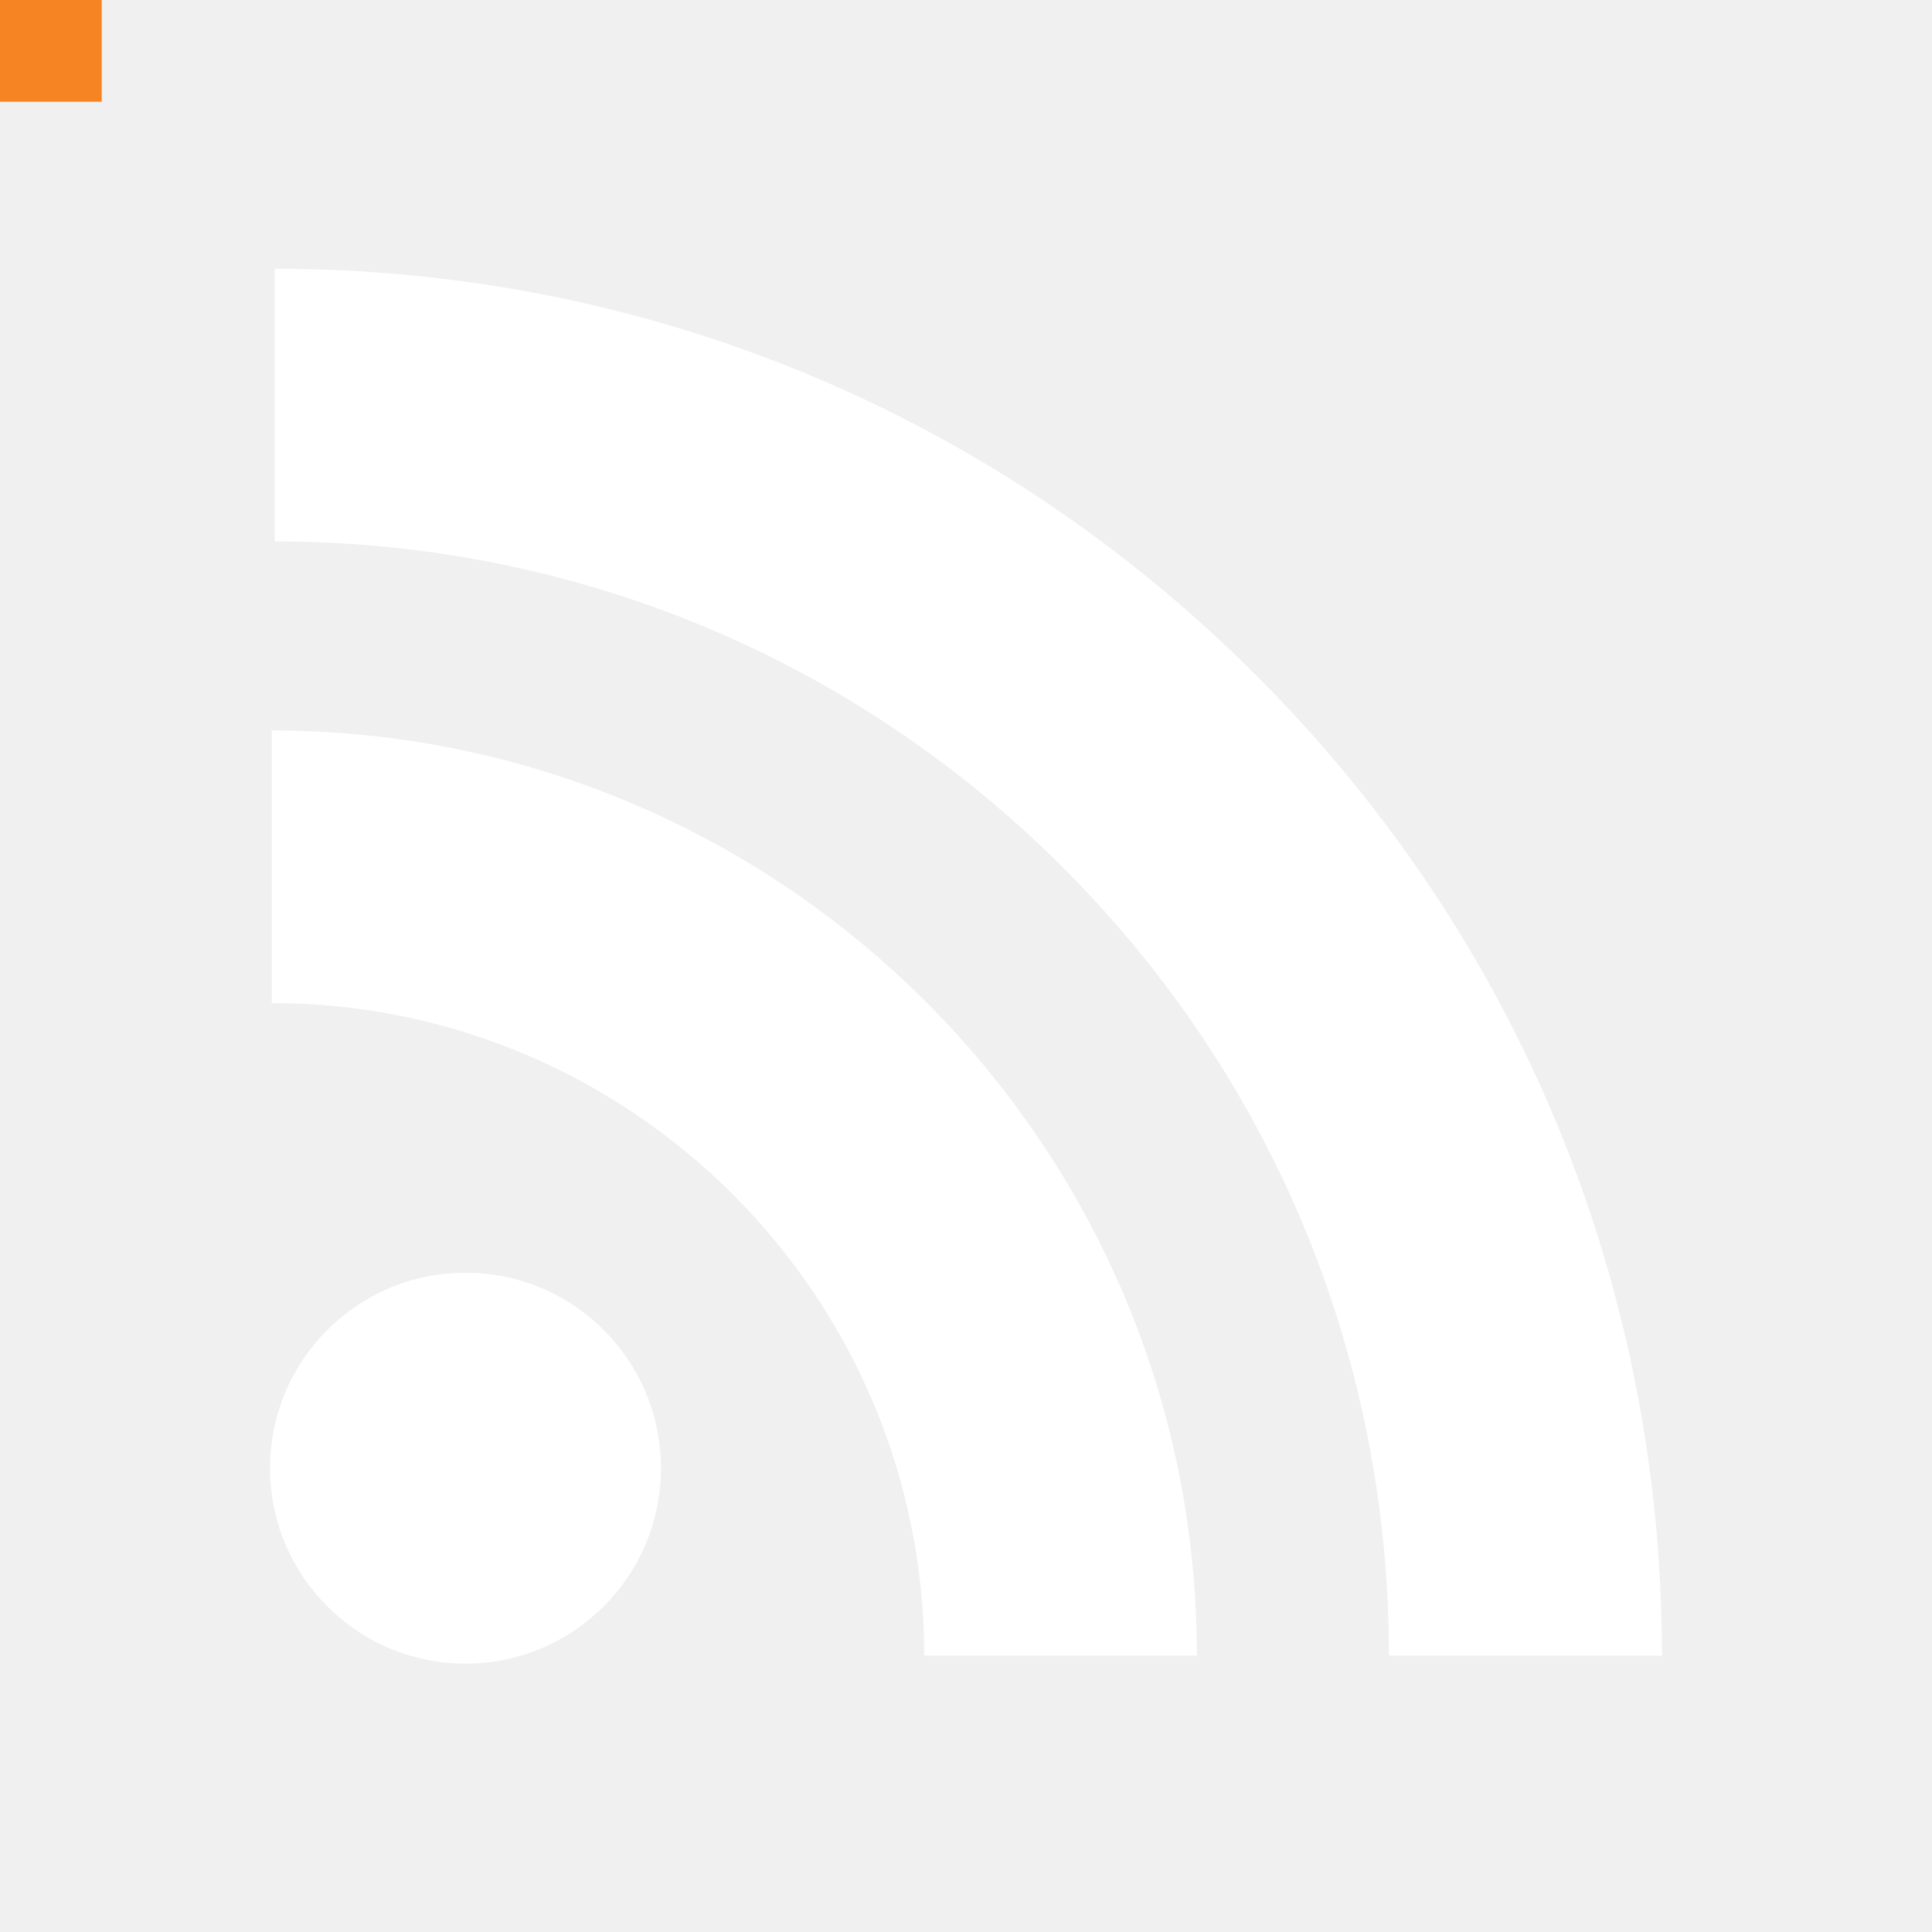
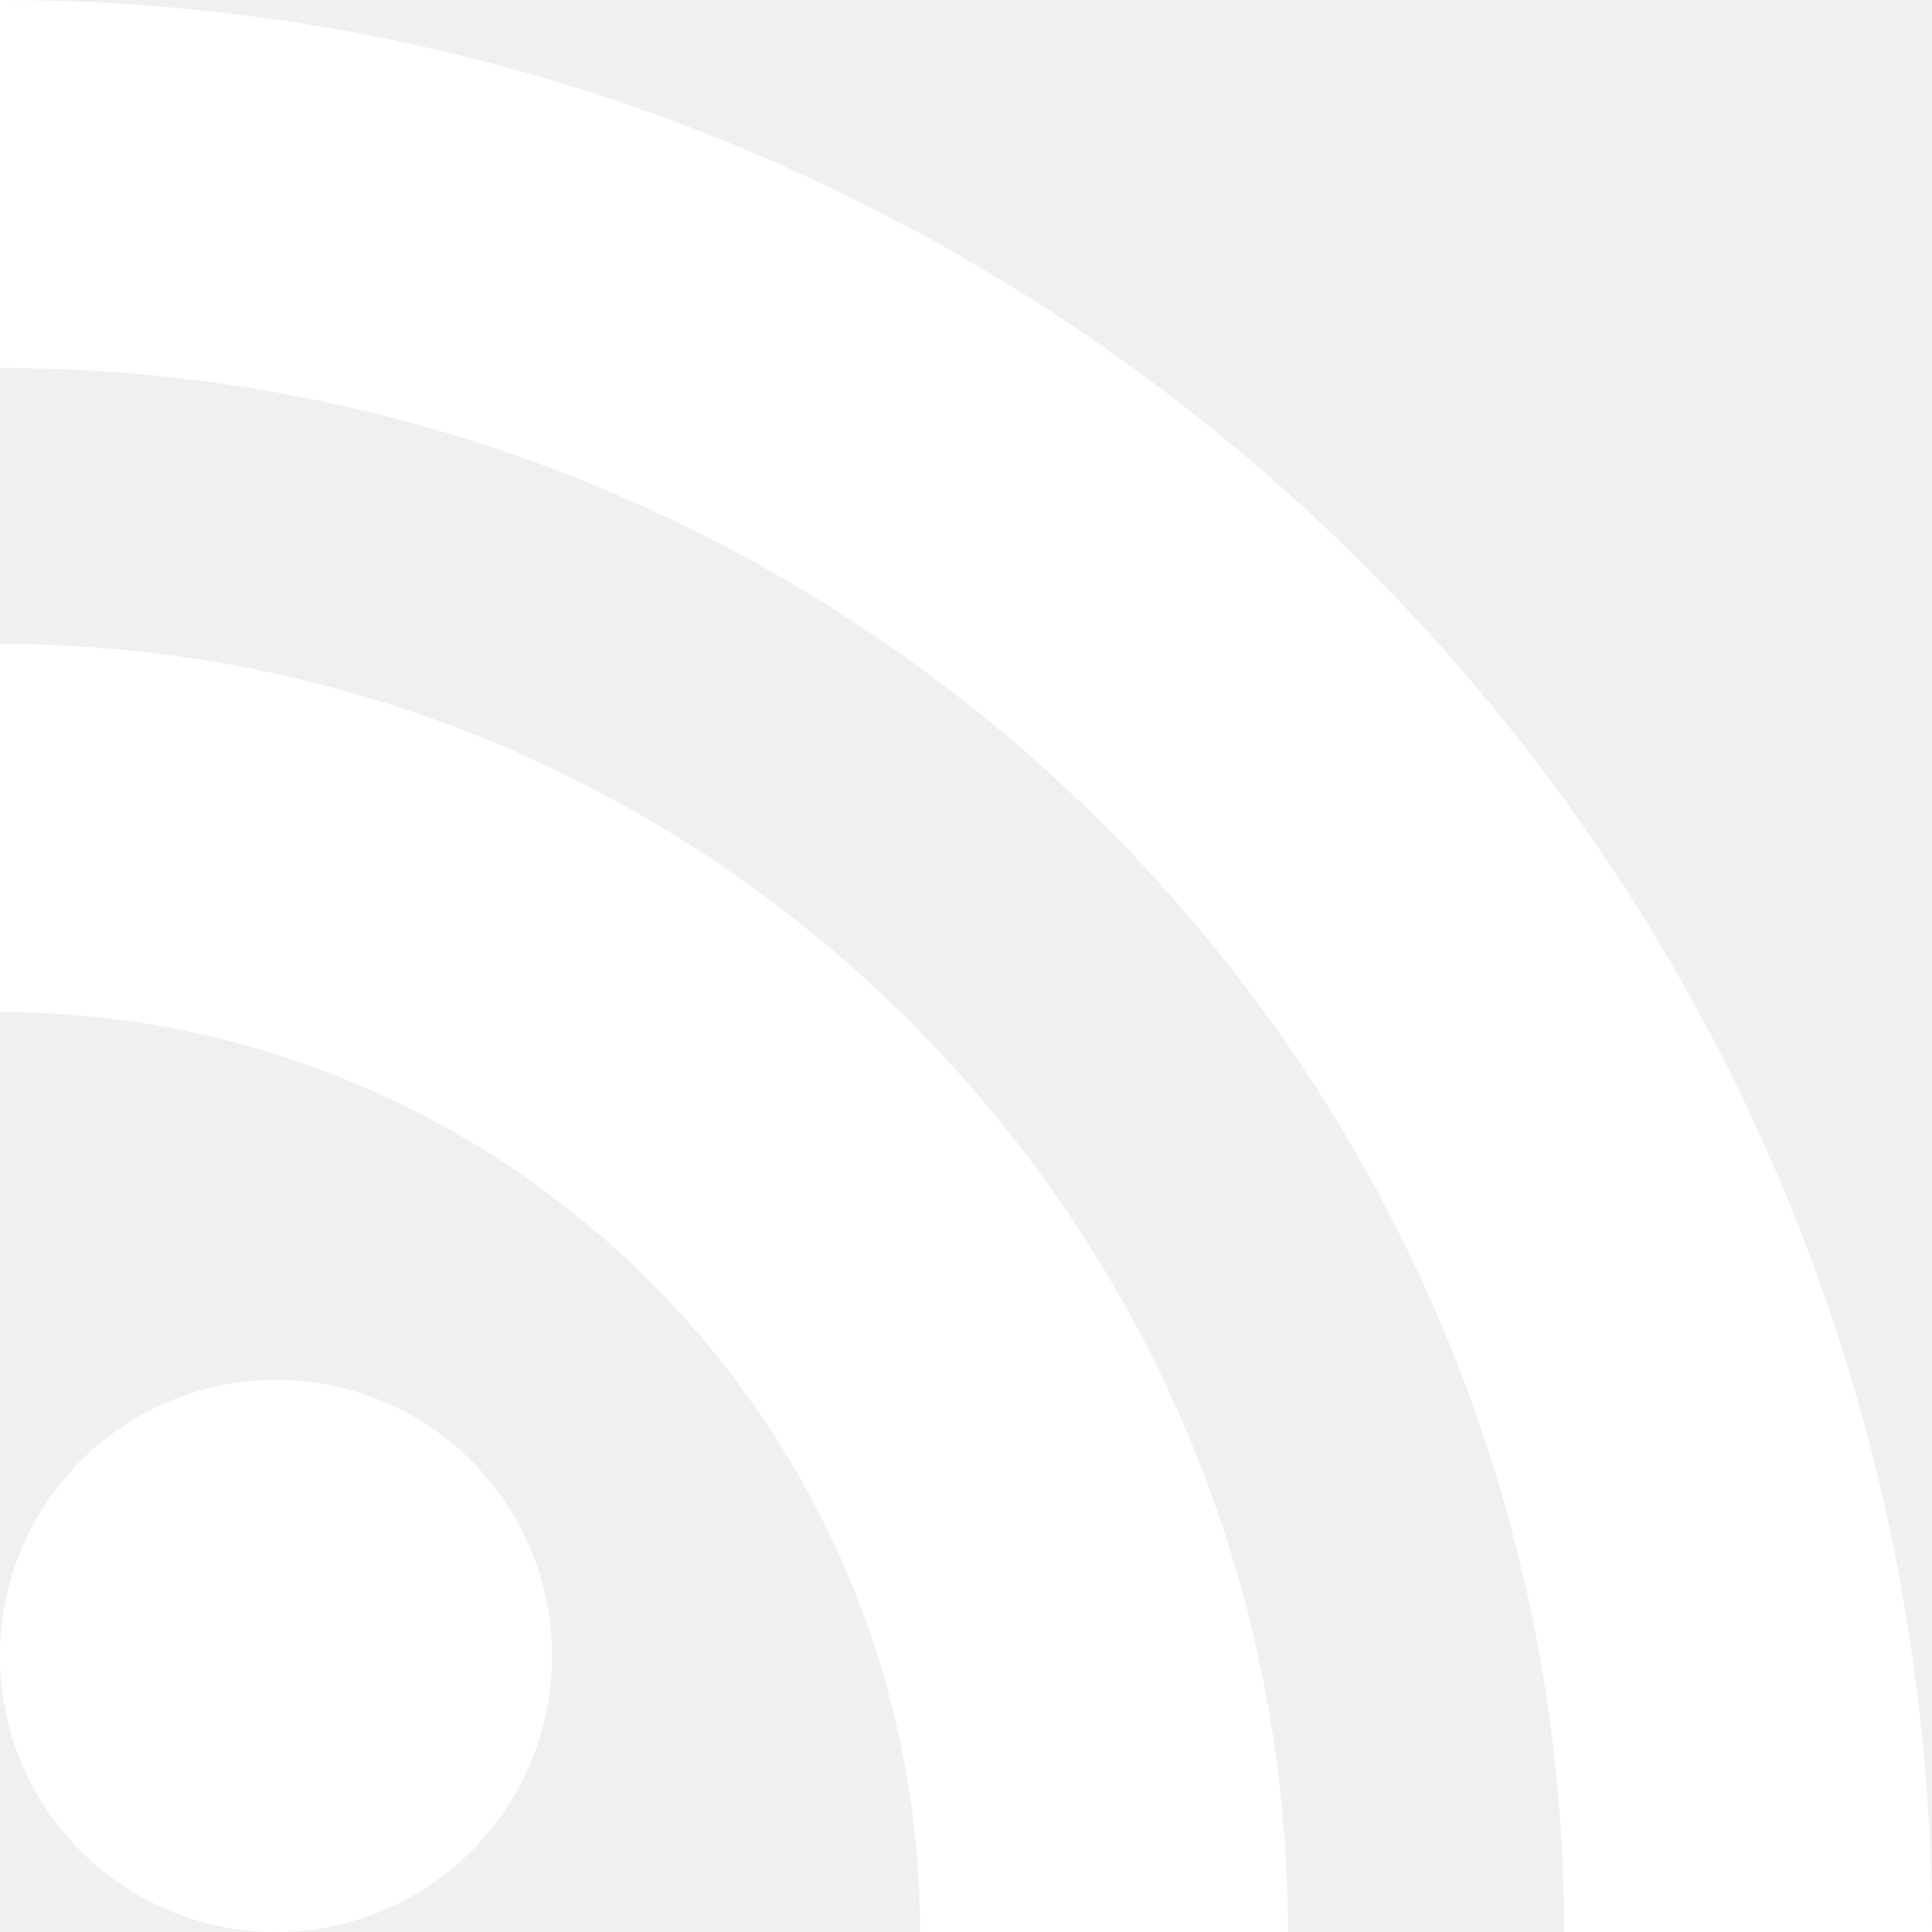
- <svg xmlns="http://www.w3.org/2000/svg" version="1.1" id="Capa_1" x="0px" y="0px" viewBox="0 0 455.7 455.7" style="enable-background:new 0 0 455.7 455.7;" xml:space="preserve">
-   <style type="text/css">
- 	.st0{fill:#F78422;}
- 	.st1{fill:#FFFFFF;}
- </style>
-   <g>
-     <rect y="0" class="st0" width="24" height="24" />
-     <g>
-       <path class="st1" d="M296.2,159.2C234.4,97.4,152.3,63.4,64.8,63.4v64.3c70.3,0,136.3,27.3,185.9,76.9    c49.6,49.6,76.9,115.6,76.9,185.9H392C392,303.1,358,220.9,296.2,159.2z" />
-       <path class="st1" d="M64.1,172.3v64.3c84.9,0,153.9,69.1,153.9,153.9h64.3C282.4,270.2,184.5,172.3,64.1,172.3z" />
-       <circle class="st1" cx="109.8" cy="346.3" r="46.1" />
-     </g>
-   </g>
+ <svg xmlns="http://www.w3.org/2000/svg" id="Bold" enable-background="new 0 0 24 24" height="512" viewBox="0 0 24 24" width="512">
+   <circle fill="#ffffff" cx="3.429" cy="20.571" r="3.429" />
+   <path fill="#ffffff" d="m11.429 24h4.57c0-8.821-7.178-15.999-15.999-16v4.572c6.302.001 11.429 5.126 11.429 11.428z" />
+   <path fill="#ffffff" d="m24 24c0-13.234-10.766-24-24-24v4.571c10.714 0 19.43 8.714 19.43 19.429z" />
</svg>
